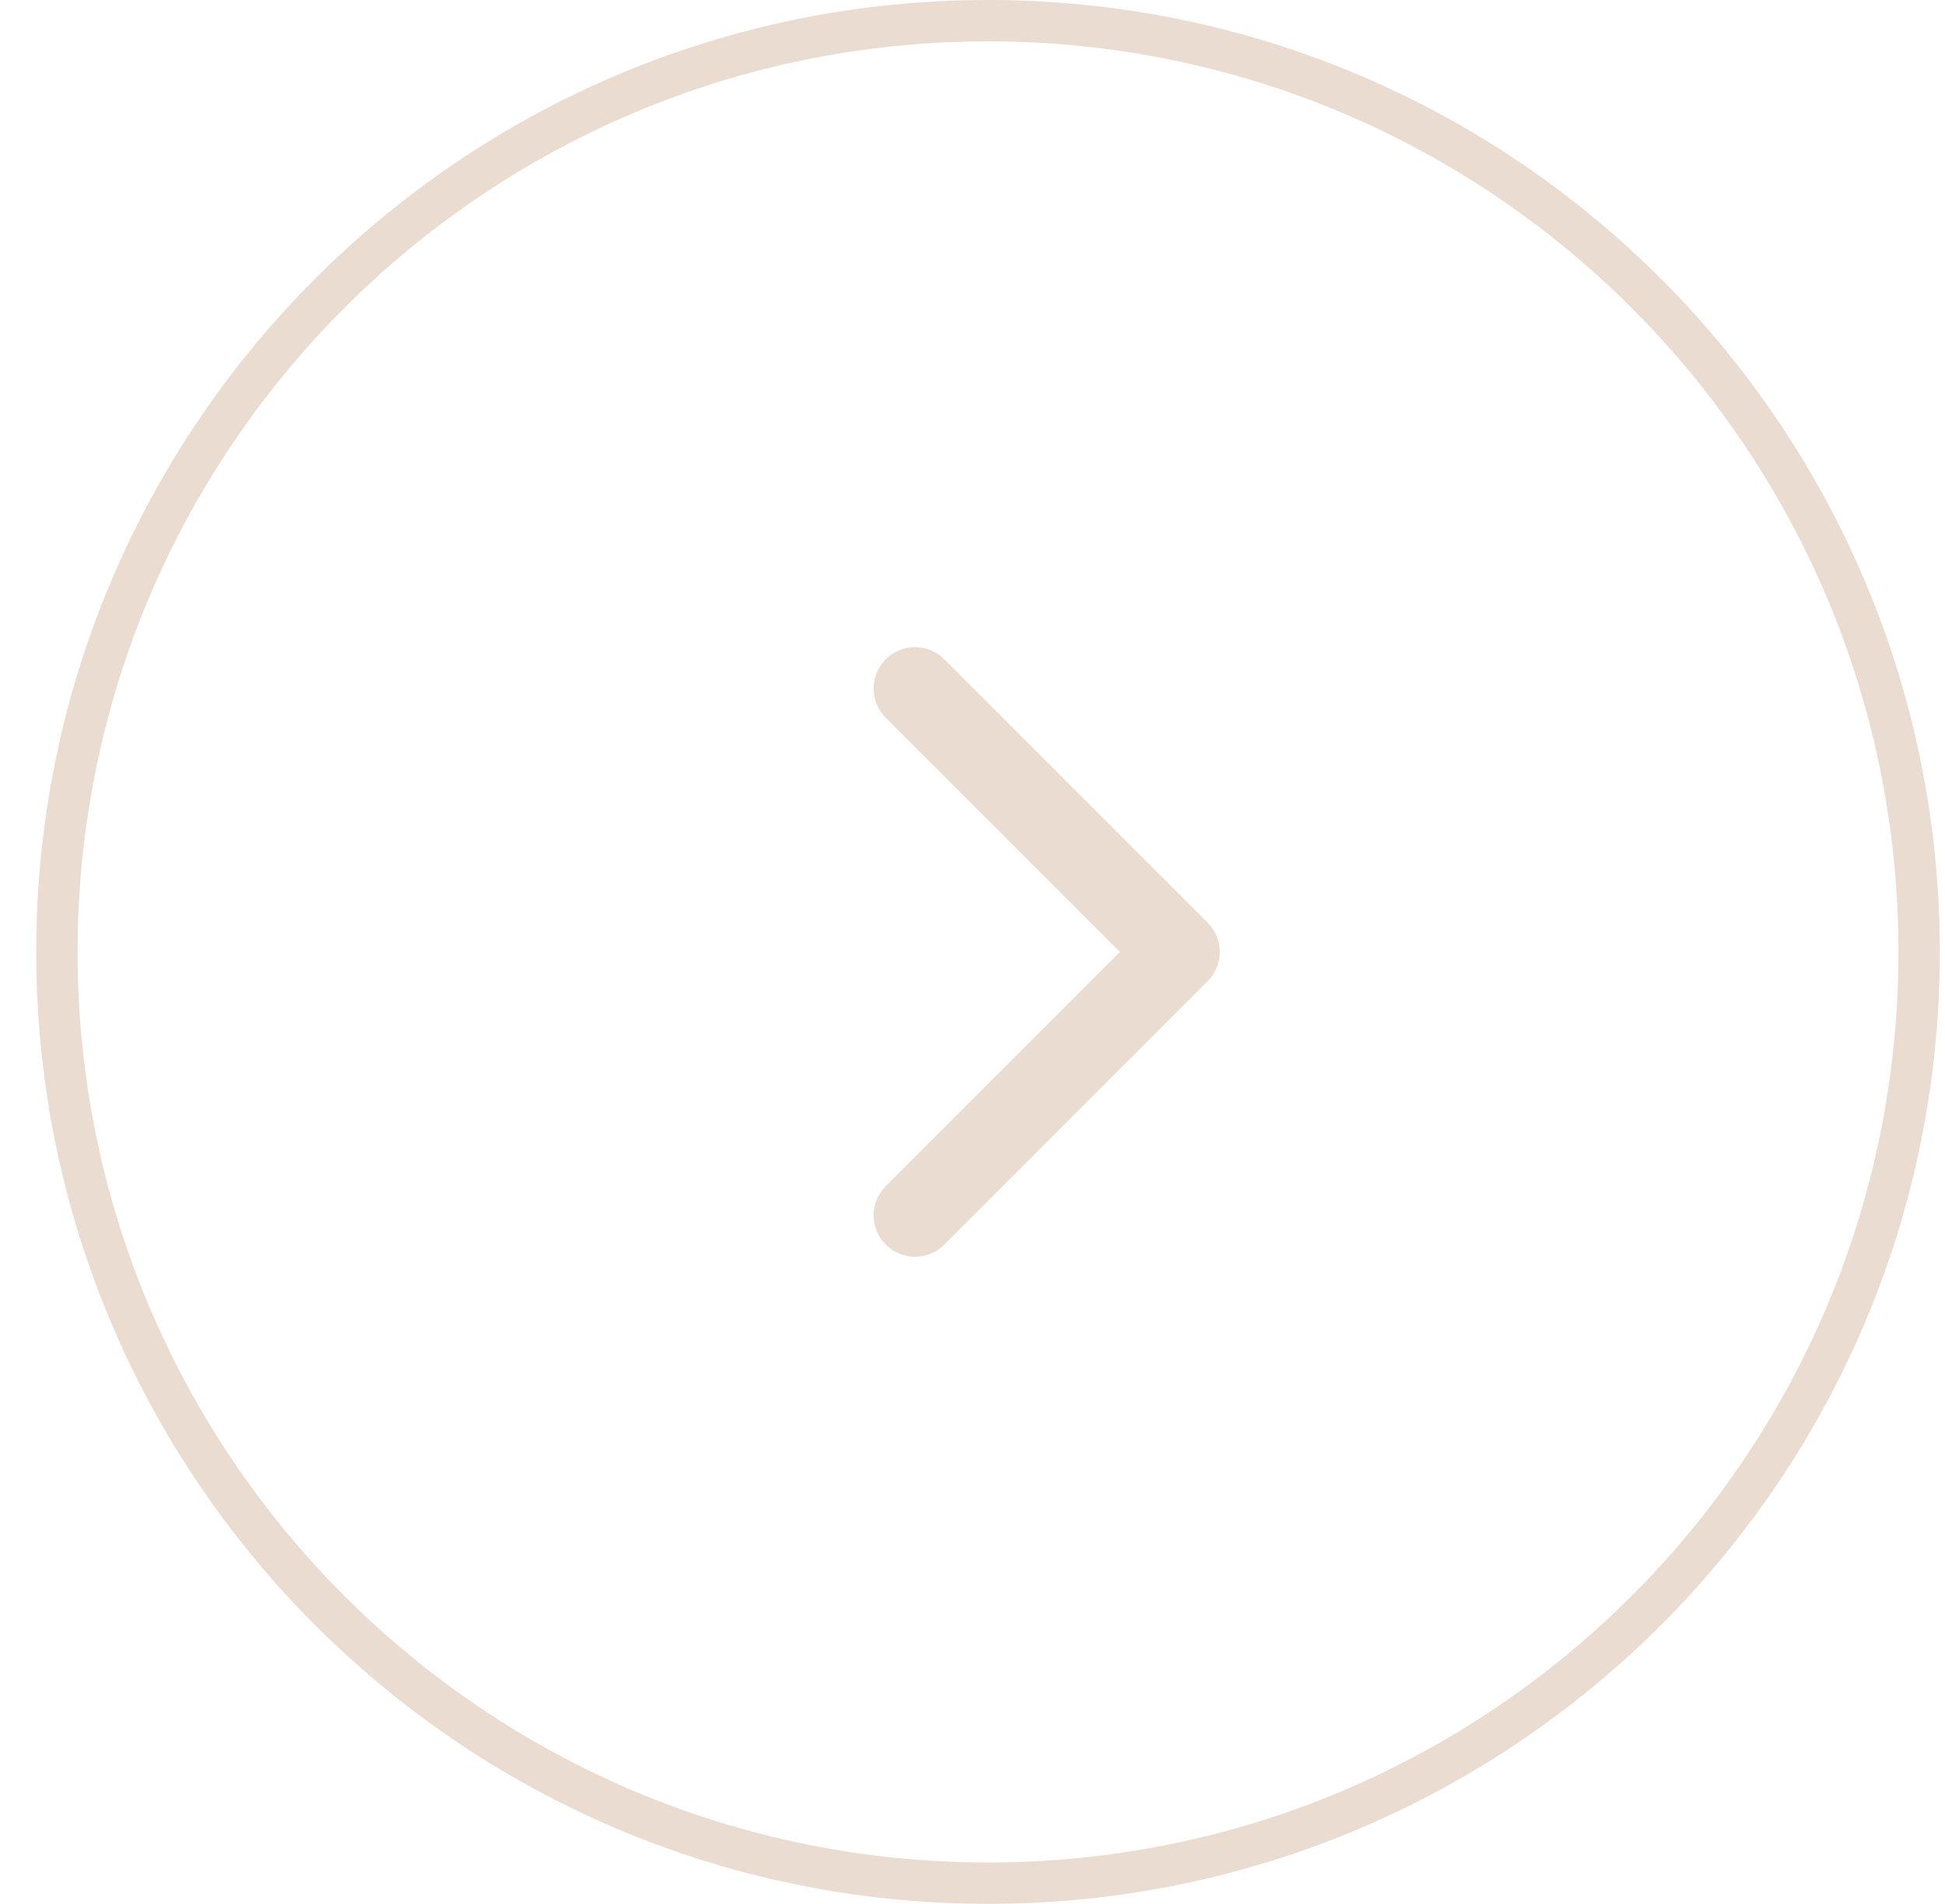
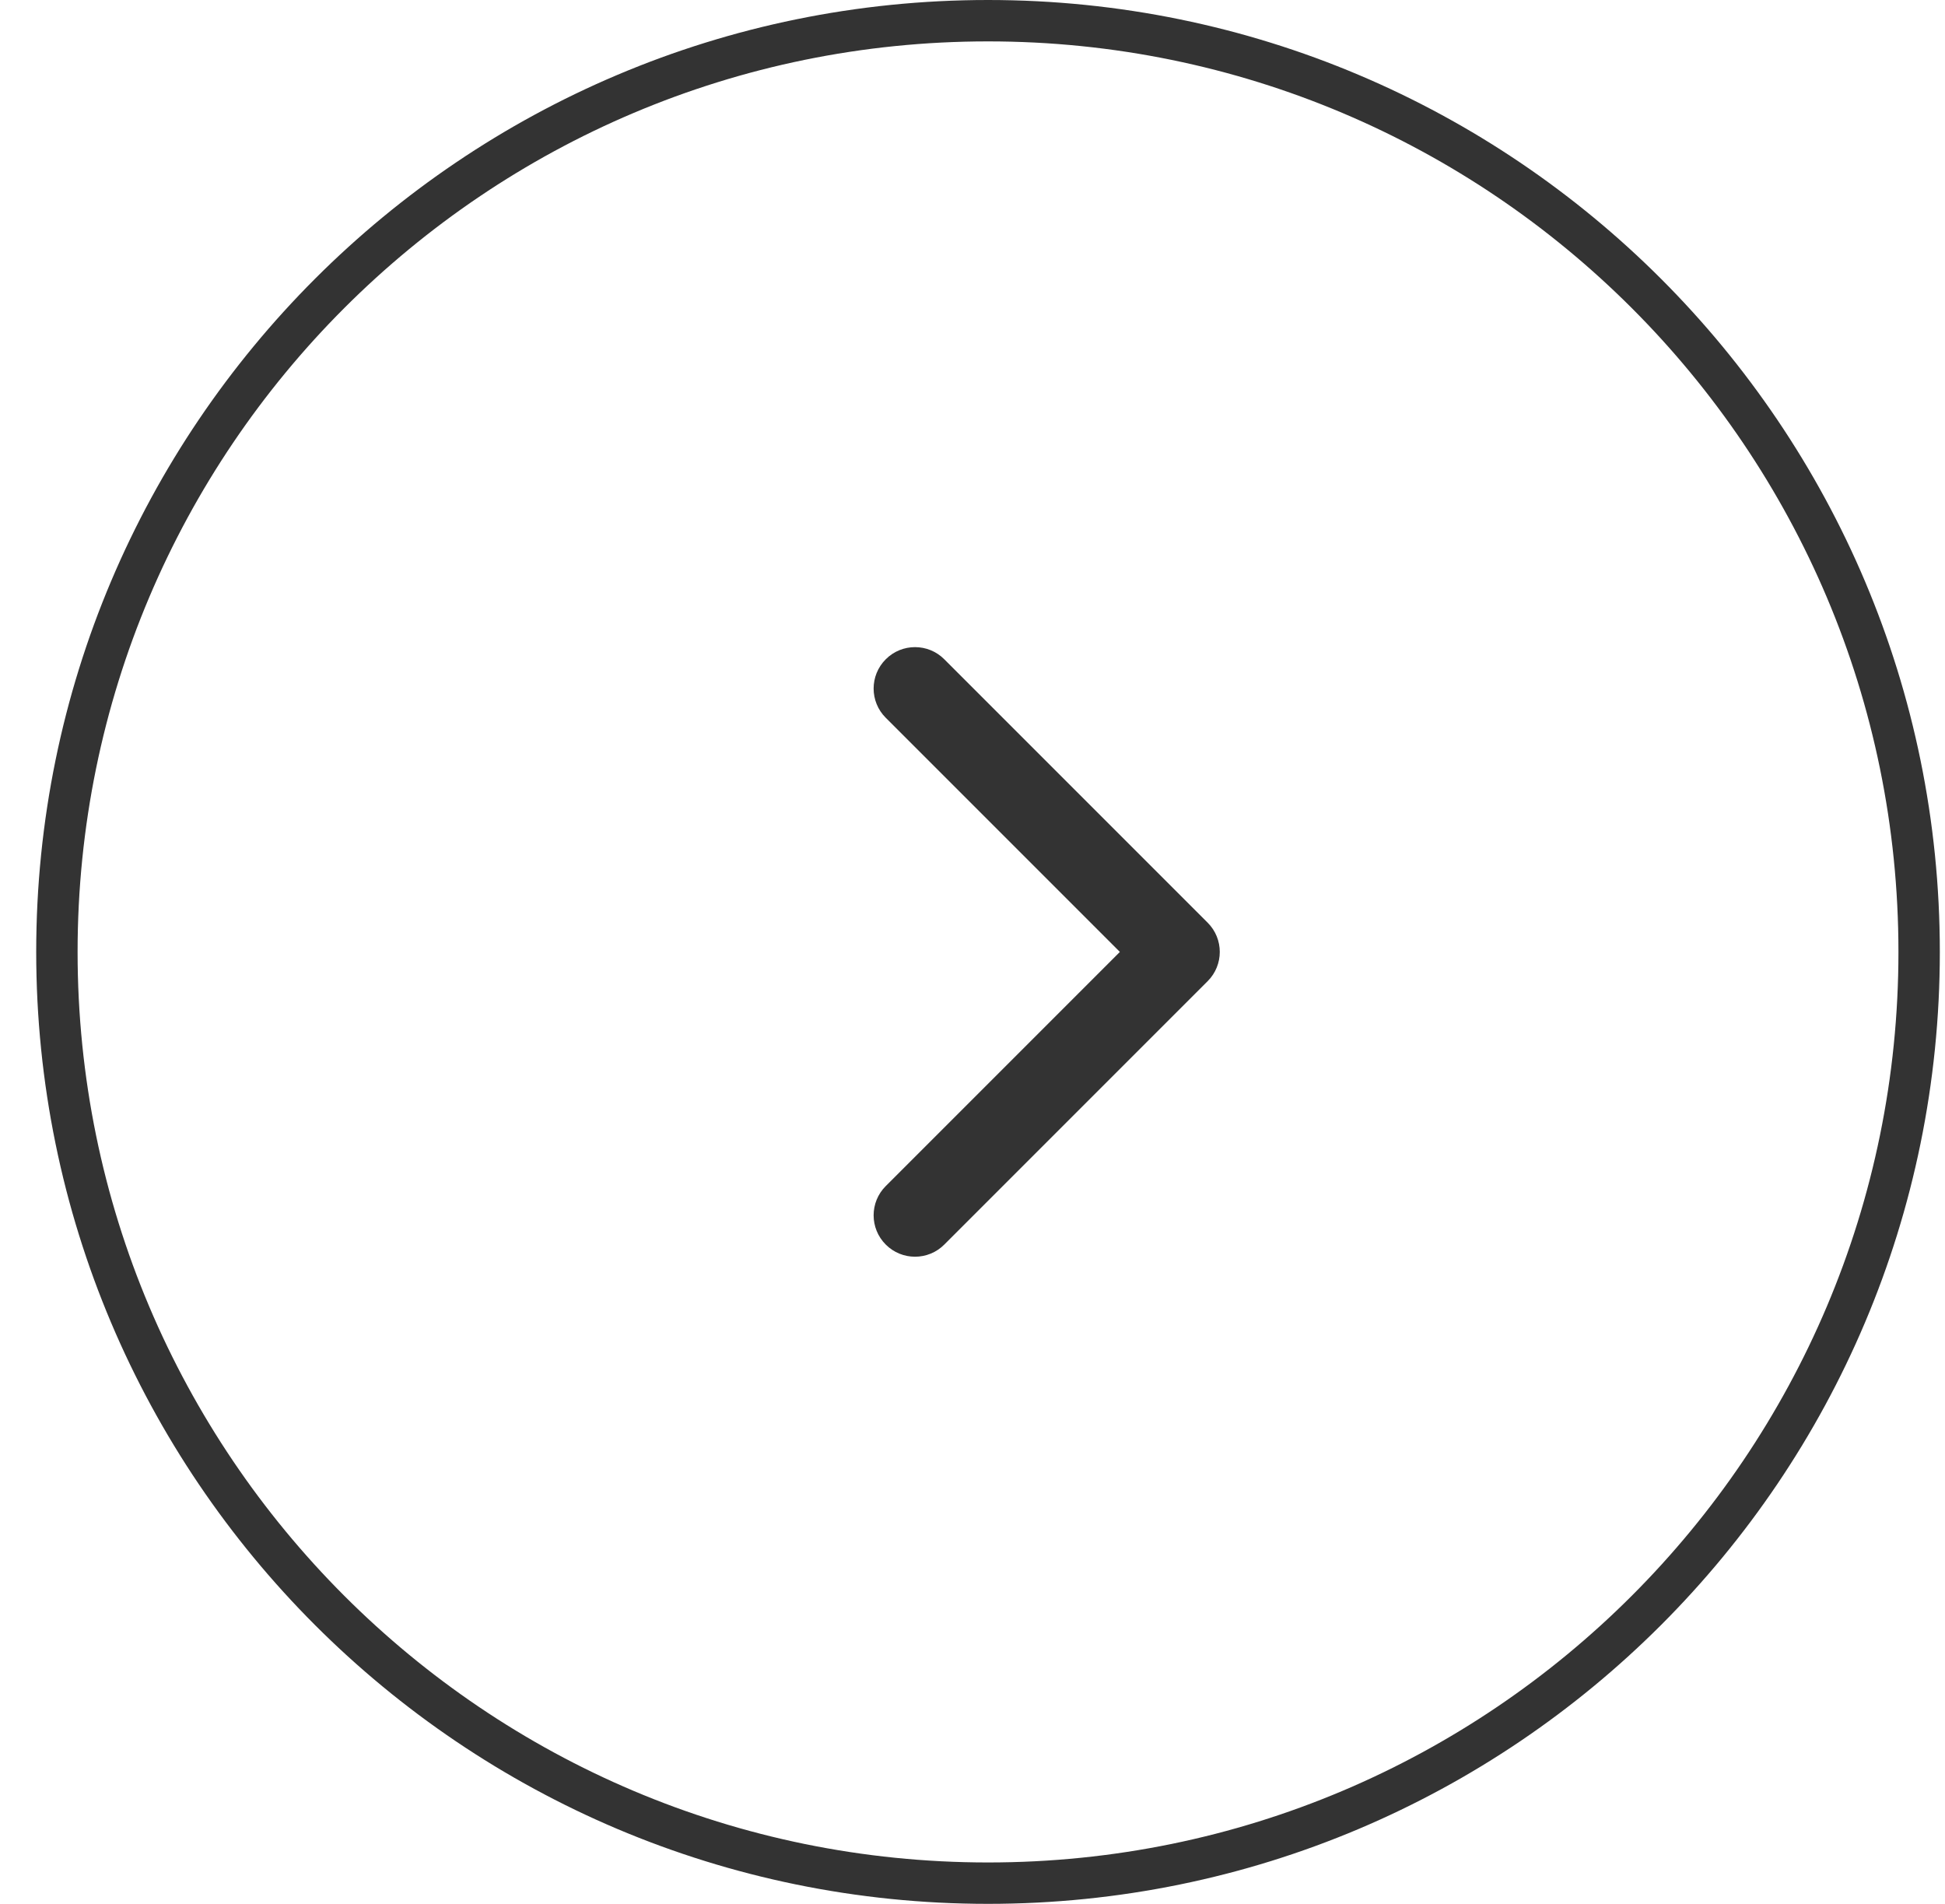
<svg xmlns="http://www.w3.org/2000/svg" width="47" height="46" viewBox="0 0 47 46" fill="none">
-   <circle r="22.5" transform="matrix(-1 0 0 1 23.875 23)" stroke="#EBDCD1" />
-   <path d="M29.182 22.293C29.573 22.683 29.573 23.317 29.182 23.707L22.818 30.071C22.428 30.462 21.794 30.462 21.404 30.071C21.013 29.68 21.013 29.047 21.404 28.657L27.061 23L21.404 17.343C21.013 16.953 21.013 16.32 21.404 15.929C21.794 15.538 22.428 15.538 22.818 15.929L29.182 22.293ZM27.109 22H28.475V24H27.109V22Z" fill="#EBDCD1" />
+   <circle r="22.5" transform="matrix(-1 0 0 1 23.875 23)" stroke="#333333" />
+   <path d="M29.182 22.293C29.573 22.683 29.573 23.317 29.182 23.707L22.818 30.071C22.428 30.462 21.794 30.462 21.404 30.071C21.013 29.68 21.013 29.047 21.404 28.657L27.061 23L21.404 17.343C21.013 16.953 21.013 16.32 21.404 15.929C21.794 15.538 22.428 15.538 22.818 15.929L29.182 22.293ZM27.109 22H28.475V24H27.109V22Z" fill="#333333" />
</svg>
